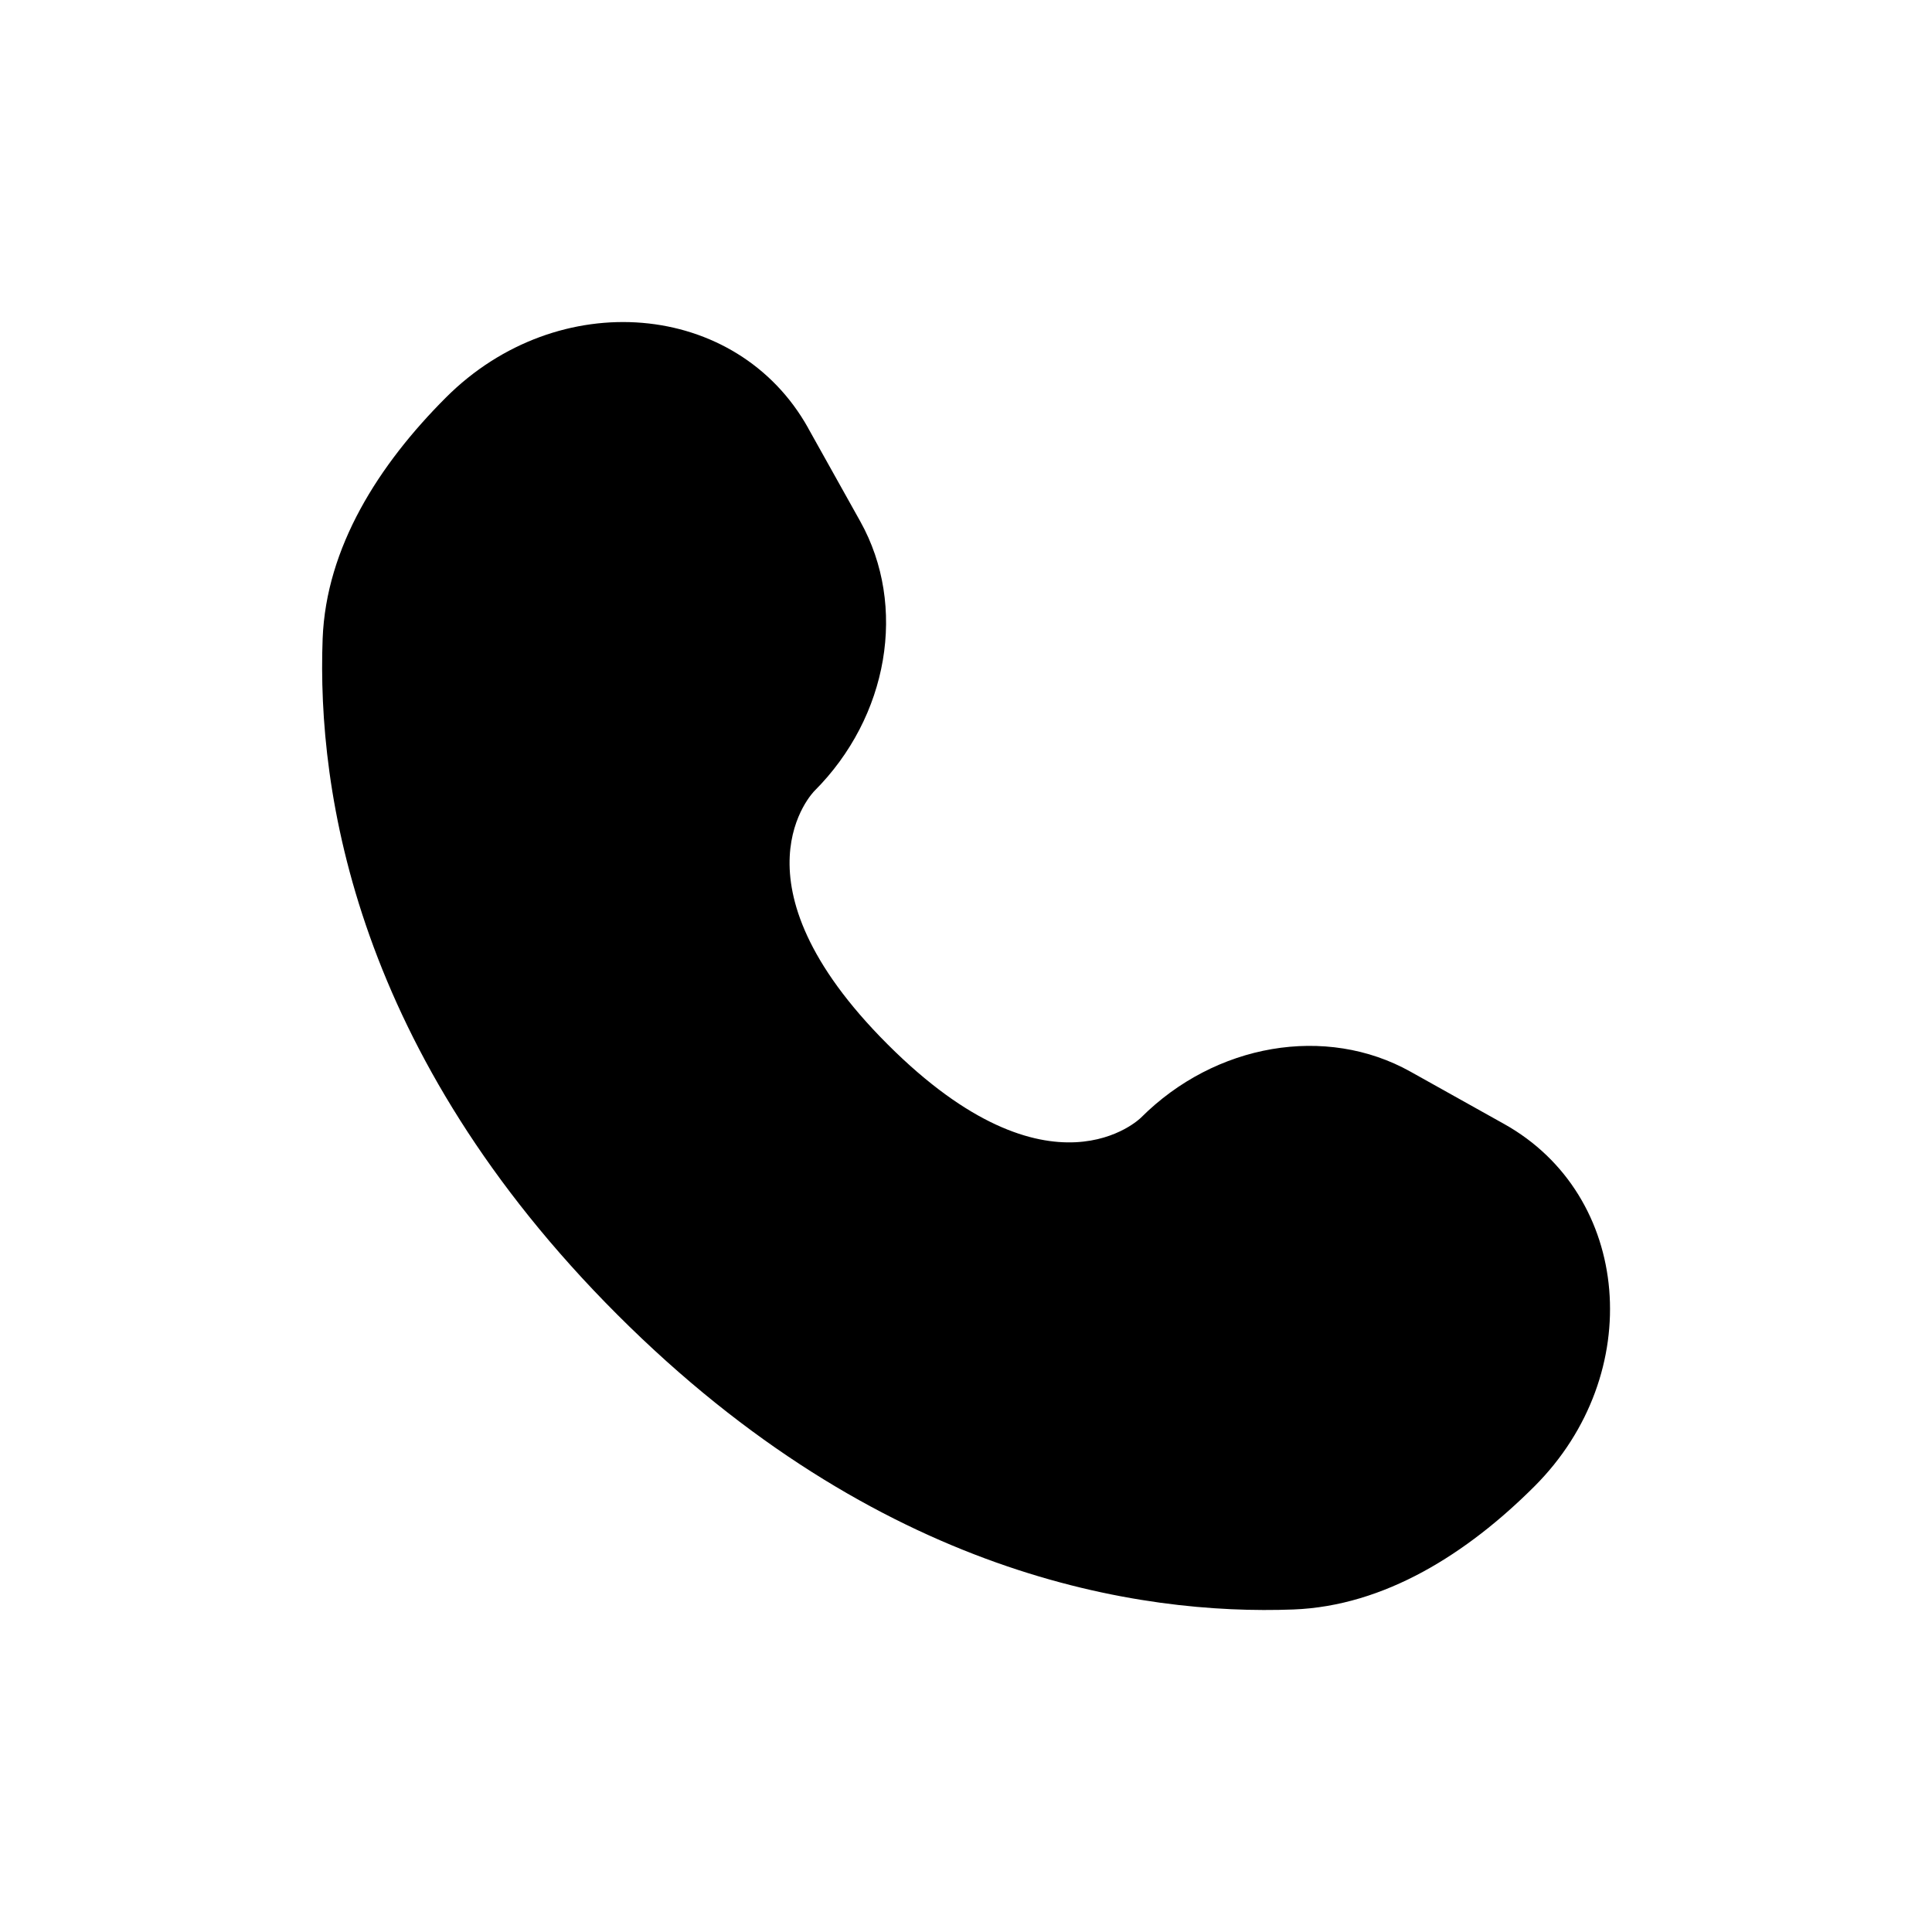
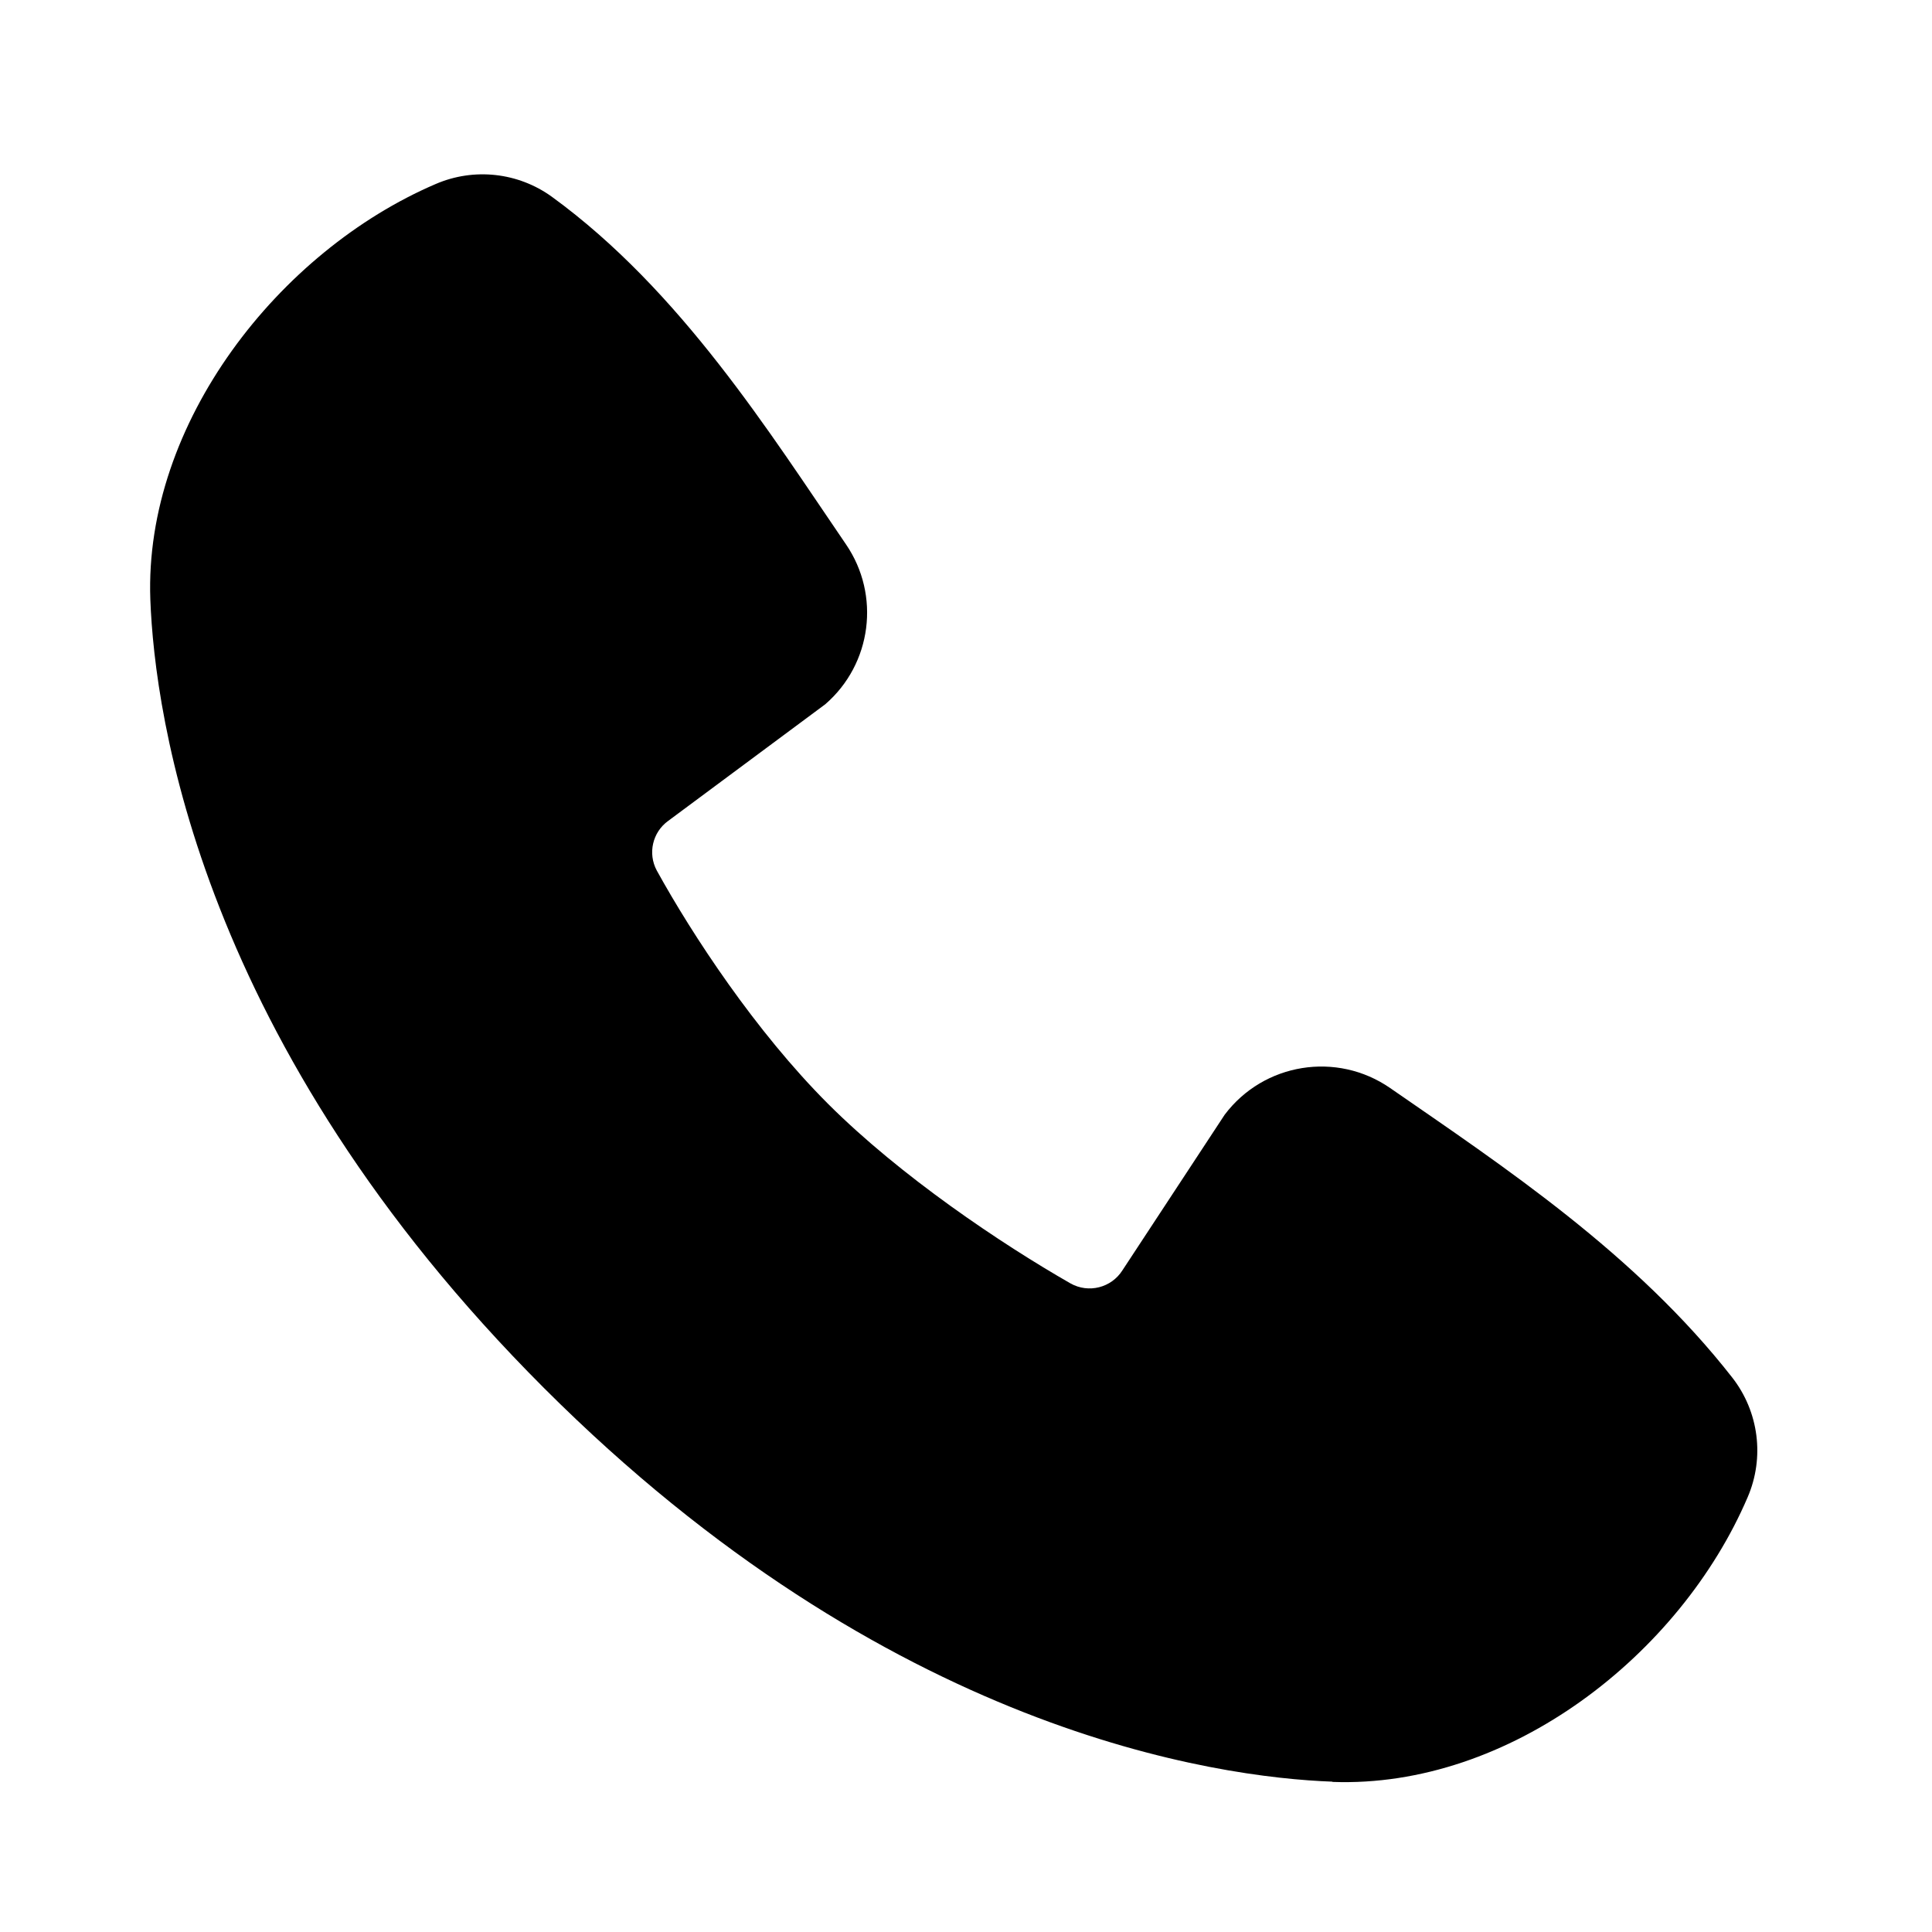
- <svg xmlns="http://www.w3.org/2000/svg" viewBox="0 0 16 16" fill="none" id="Phone-Rounded--Streamline-Solar" height="16" width="16">
-   <path d="m6.692 3.544 0.433 0.775c0.39 0.7 0.234 1.617 -0.381 2.232 -0 0 -0.746 0.746 0.607 2.098 1.352 1.352 2.098 0.607 2.098 0.607 0.615 -0.615 1.533 -0.772 2.232 -0.381l0.775 0.433c1.057 0.59 1.181 2.071 0.253 3 -0.558 0.558 -1.242 0.992 -1.997 1.021 -1.272 0.048 -3.432 -0.274 -5.599 -2.441 -2.167 -2.167 -2.489 -4.327 -2.441 -5.599 0.029 -0.756 0.463 -1.439 1.021 -1.997 0.929 -0.929 2.41 -0.804 3 0.253Z" fill="#000000" stroke-width="0.667" />
+ <svg xmlns="http://www.w3.org/2000/svg" viewBox="0 0 16 16" id="Phone-Fill--Streamline-Mingcute-Fill" height="16" width="16">
+   <g fill="none" fill-rule="evenodd">
+     <path d="M16 0v16H0V0h16ZM8.395 15.505l-0.007 0.001 -0.047 0.023 -0.013 0.003 -0.009 -0.003 -0.047 -0.023c-0.007 -0.003 -0.013 -0.001 -0.016 0.003l-0.003 0.007 -0.011 0.285 0.003 0.013 0.007 0.009 0.069 0.049 0.01 0.003 0.008 -0.003 0.069 -0.049 0.008 -0.011 0.003 -0.011 -0.011 -0.285c-0.001 -0.007 -0.006 -0.011 -0.011 -0.012Zm0.177 -0.075 -0.009 0.001 -0.123 0.062 -0.007 0.007 -0.002 0.007 0.012 0.287 0.003 0.008 0.005 0.005 0.134 0.062c0.008 0.003 0.015 0 0.019 -0.005l0.003 -0.009 -0.023 -0.409c-0.002 -0.008 -0.007 -0.013 -0.013 -0.015Zm-0.477 0.001a0.015 0.015 0 0 0 -0.018 0.004l-0.004 0.009 -0.023 0.409c0 0.008 0.005 0.013 0.011 0.016l0.01 -0.001 0.134 -0.062 0.007 -0.005 0.003 -0.007 0.011 -0.287 -0.002 -0.008 -0.007 -0.007 -0.123 -0.061Z" stroke-width="0.667" />
+     <path fill="#000000" d="M11.035 14.755c-0.96 -0.035 -3.681 -0.411 -6.53 -3.26 -2.849 -2.849 -3.224 -5.569 -3.26 -6.53 -0.053 -1.464 1.068 -2.886 2.363 -3.441a0.98 0.98 0 0 1 0.963 0.106c1.067 0.777 1.803 1.953 2.435 2.878a1.003 1.003 0 0 1 -0.171 1.324l-1.301 0.966a0.32 0.32 0 0 0 -0.095 0.411c0.295 0.535 0.819 1.333 1.419 1.933 0.601 0.6 1.435 1.159 2.008 1.487a0.322 0.322 0 0 0 0.429 -0.108l0.847 -1.289a1.002 1.002 0 0 1 1.371 -0.221c0.938 0.649 2.033 1.373 2.834 2.399a0.98 0.98 0 0 1 0.126 0.99c-0.558 1.302 -1.97 2.411 -3.439 2.357Z" stroke-width="0.667" />
+   </g>
</svg>
